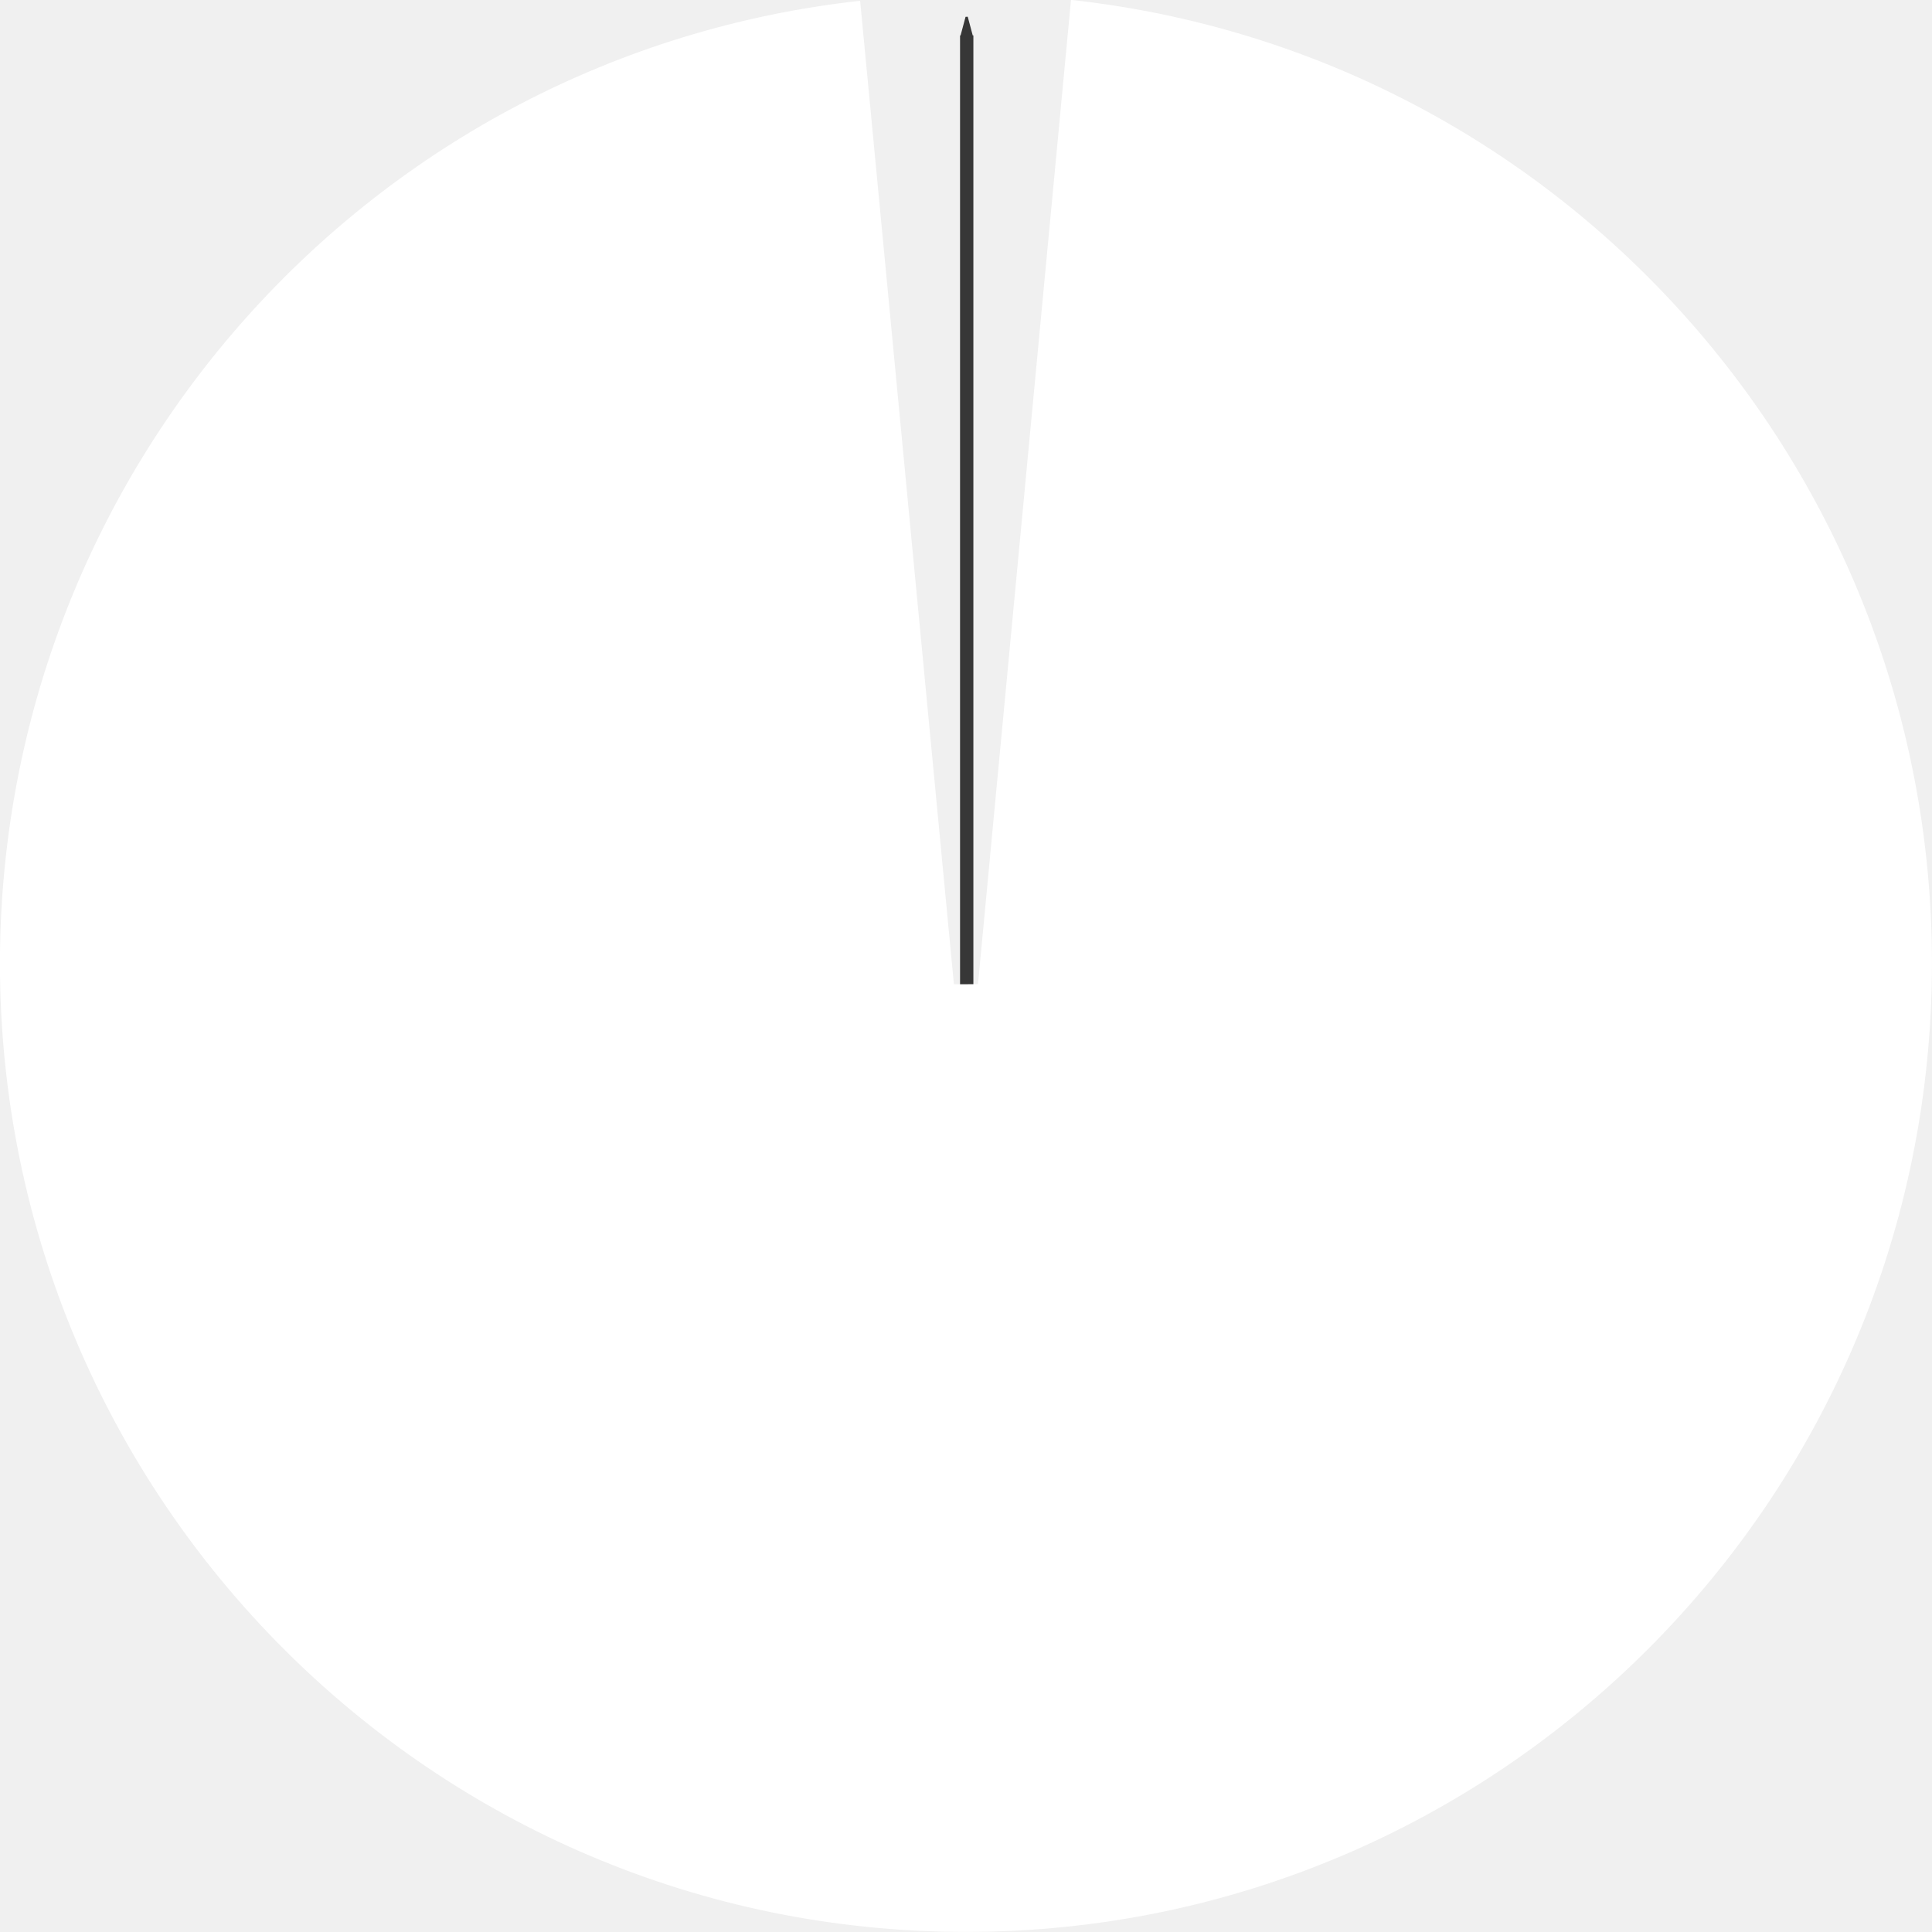
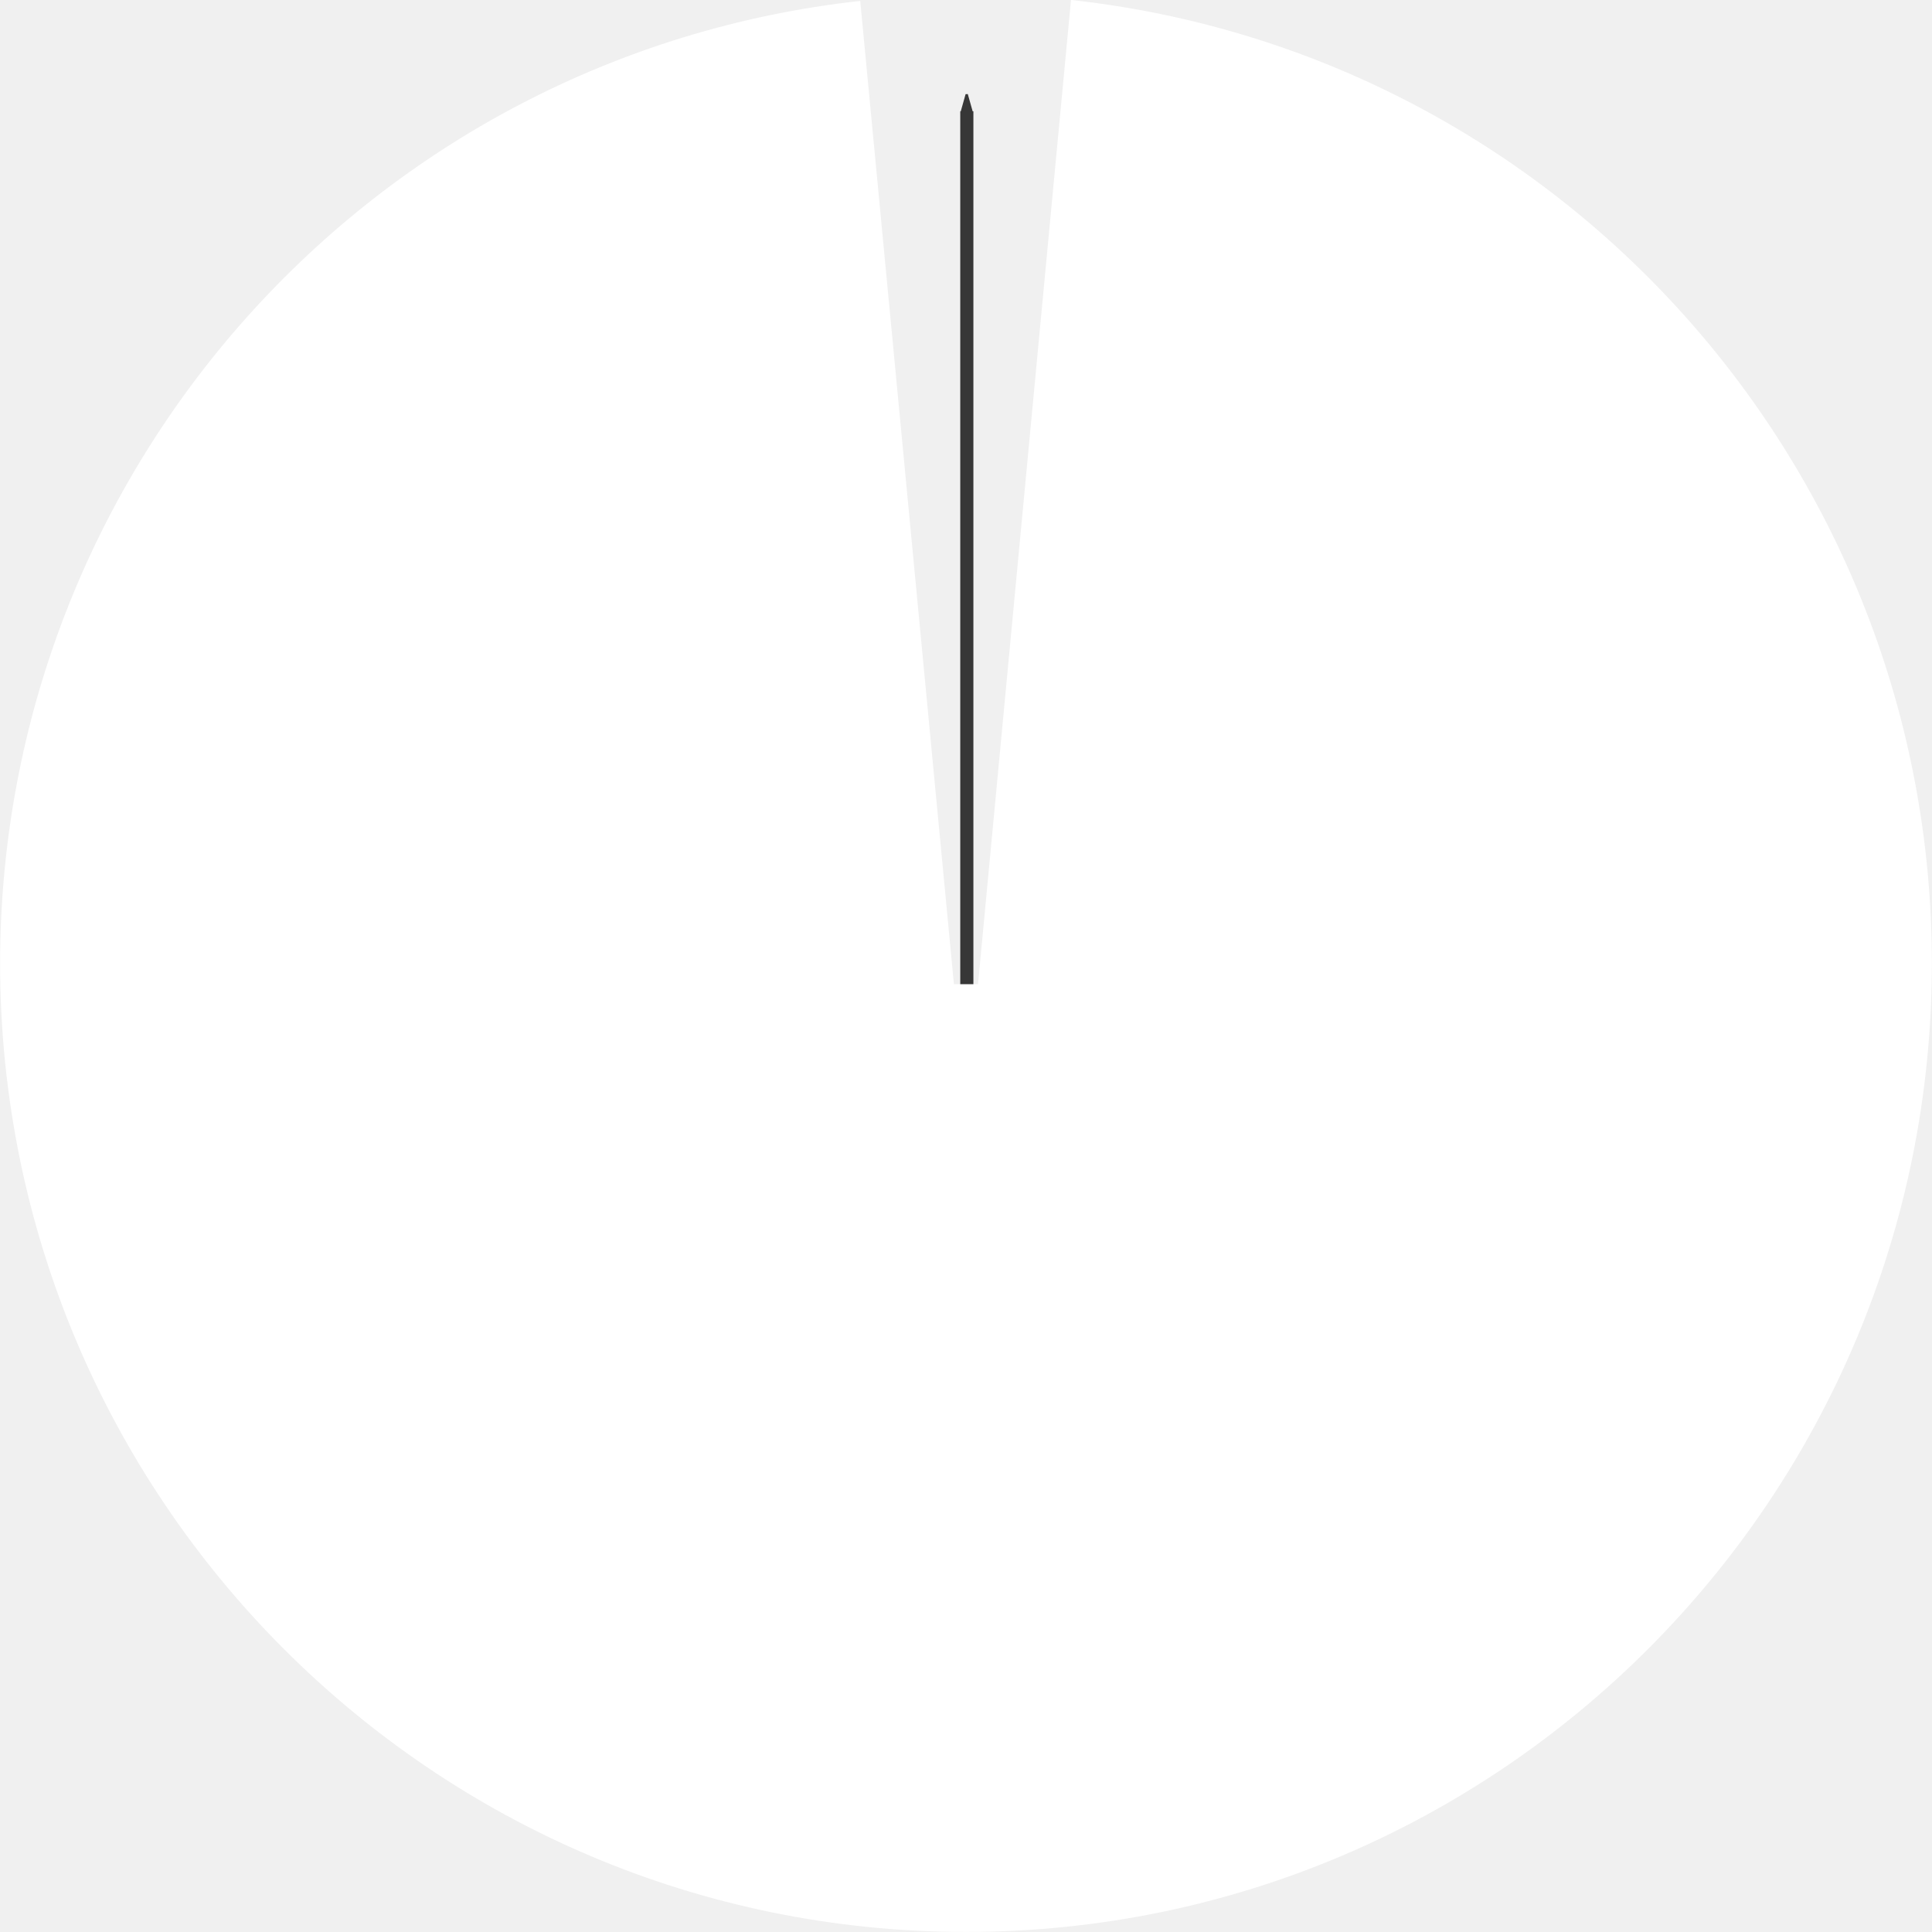
- <svg xmlns="http://www.w3.org/2000/svg" width="31.2" height="31.201" viewBox="0 0 8.255 8.255" version="1.1" id="svg2974">
+ <svg xmlns="http://www.w3.org/2000/svg" width="30" height="30" viewBox="0 0 7.937 7.938" version="1.1" id="svg2974">
  <defs id="defs2968" />
-   <g id="layer1" transform="translate(-154.8191,-185.3306)">
-     <g style="display:inline" id="g2711" transform="matrix(-0.5473685,0,0,-0.5473685,165.4509,338.5652)">
-       <path id="path2707" d="m 11.886,279.817 0.039,-0.146 0.004,0.001 10e-7,-7.685 c -2.5e-5,-0.011 -0.009,-0.021 -0.021,-0.021 l -0.062,-4e-5 c -0.012,2e-5 -0.021,0.009 -0.021,0.021 l 1e-6,7.685 0.005,-7.5e-4 0.039,0.146 z" style="opacity:1;fill:#373737;fill-opacity:1;fill-rule:evenodd;stroke:none;stroke-width:0.226;stroke-linecap:butt;stroke-linejoin:round;stroke-miterlimit:4;stroke-dasharray:none;stroke-dashoffset:0;stroke-opacity:1;paint-order:fill markers stroke" />
-       <path id="path2709" d="m 11.063,279.948 0.726,-7.683 0.188,-1.2e-4 0.732,7.677 a 7.565,7.541 89.977 0 0 6.715,-7.513 7.565,7.541 89.977 0 0 -7.544,-7.562 7.565,7.541 89.977 0 0 -7.538,7.568 7.565,7.541 89.977 0 0 6.721,7.514 z" style="opacity:1;fill:#ffffff;fill-opacity:1;fill-rule:evenodd;stroke:none;stroke-width:0.086;stroke-linecap:butt;stroke-linejoin:round;stroke-miterlimit:4;stroke-dasharray:none;stroke-dashoffset:0;stroke-opacity:1;paint-order:fill markers stroke" />
-     </g>
+   <g id="layer1" transform="translate(-154.8191,-185.6483)">
+     <path style="opacity:1;fill:#373737;fill-opacity:1;fill-rule:evenodd;stroke:none;stroke-width:0.113;stroke-linecap:butt;stroke-linejoin:round;stroke-miterlimit:4;stroke-dasharray:none;stroke-dashoffset:0;stroke-opacity:1;paint-order:fill markers stroke" d="m 158.786,186.035 -0.02,0.071 -0.002,-4.7e-4 v 3.734 c 2e-5,0.006 0.005,0.01 0.011,0.01 l 0.032,2e-5 c 0.006,-1e-5 0.011,-0.005 0.011,-0.01 v -3.734 l -0.003,3.5e-4 -0.02,-0.071 z" id="path2707" />
+     <path style="opacity:1;fill:#ffffff;fill-opacity:1;fill-rule:evenodd;stroke:none;stroke-width:0.045;stroke-linecap:butt;stroke-linejoin:round;stroke-miterlimit:4;stroke-dasharray:none;stroke-dashoffset:0;stroke-opacity:1;paint-order:fill markers stroke" d="m 159.219,185.648 -0.382,4.044 -0.099,6e-5 -0.385,-4.04 a 3.981,3.969 89.977 0 0 -3.534,3.954 3.981,3.969 89.977 0 0 3.97,3.98 3.981,3.969 89.977 0 0 3.967,-3.983 3.981,3.969 89.977 0 0 -3.537,-3.955 z" id="path2709" />
  </g>
</svg>
